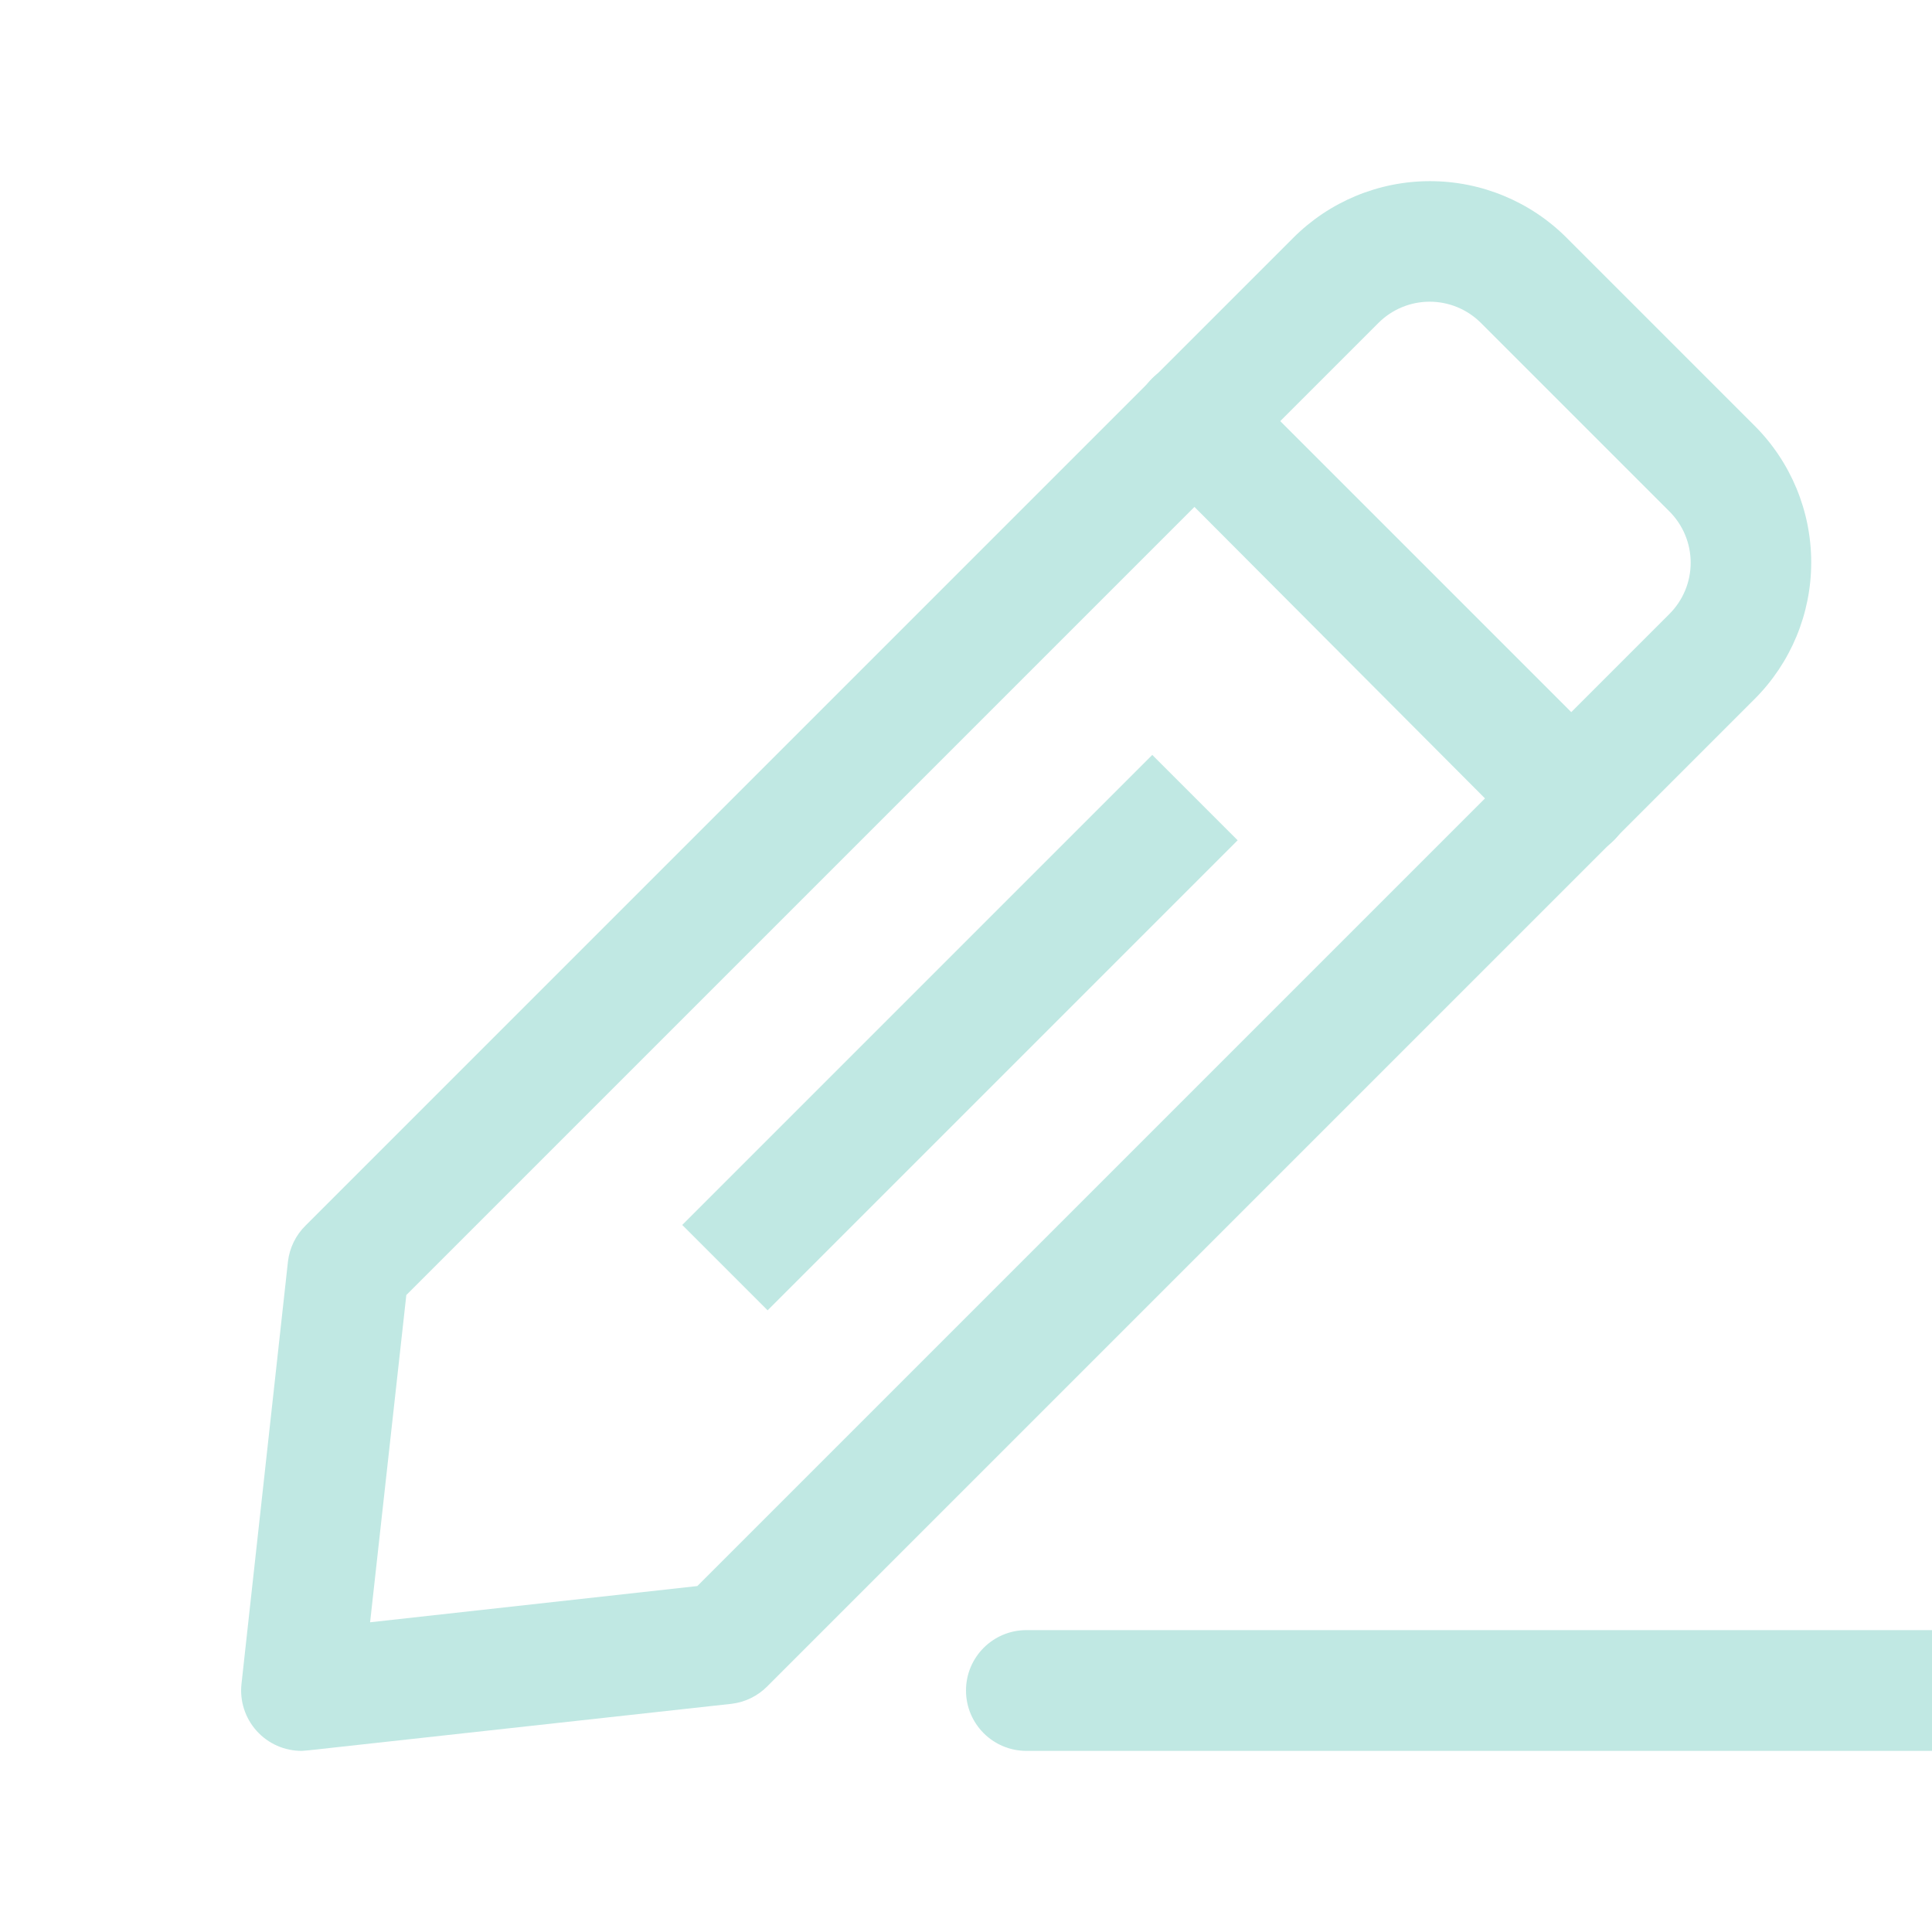
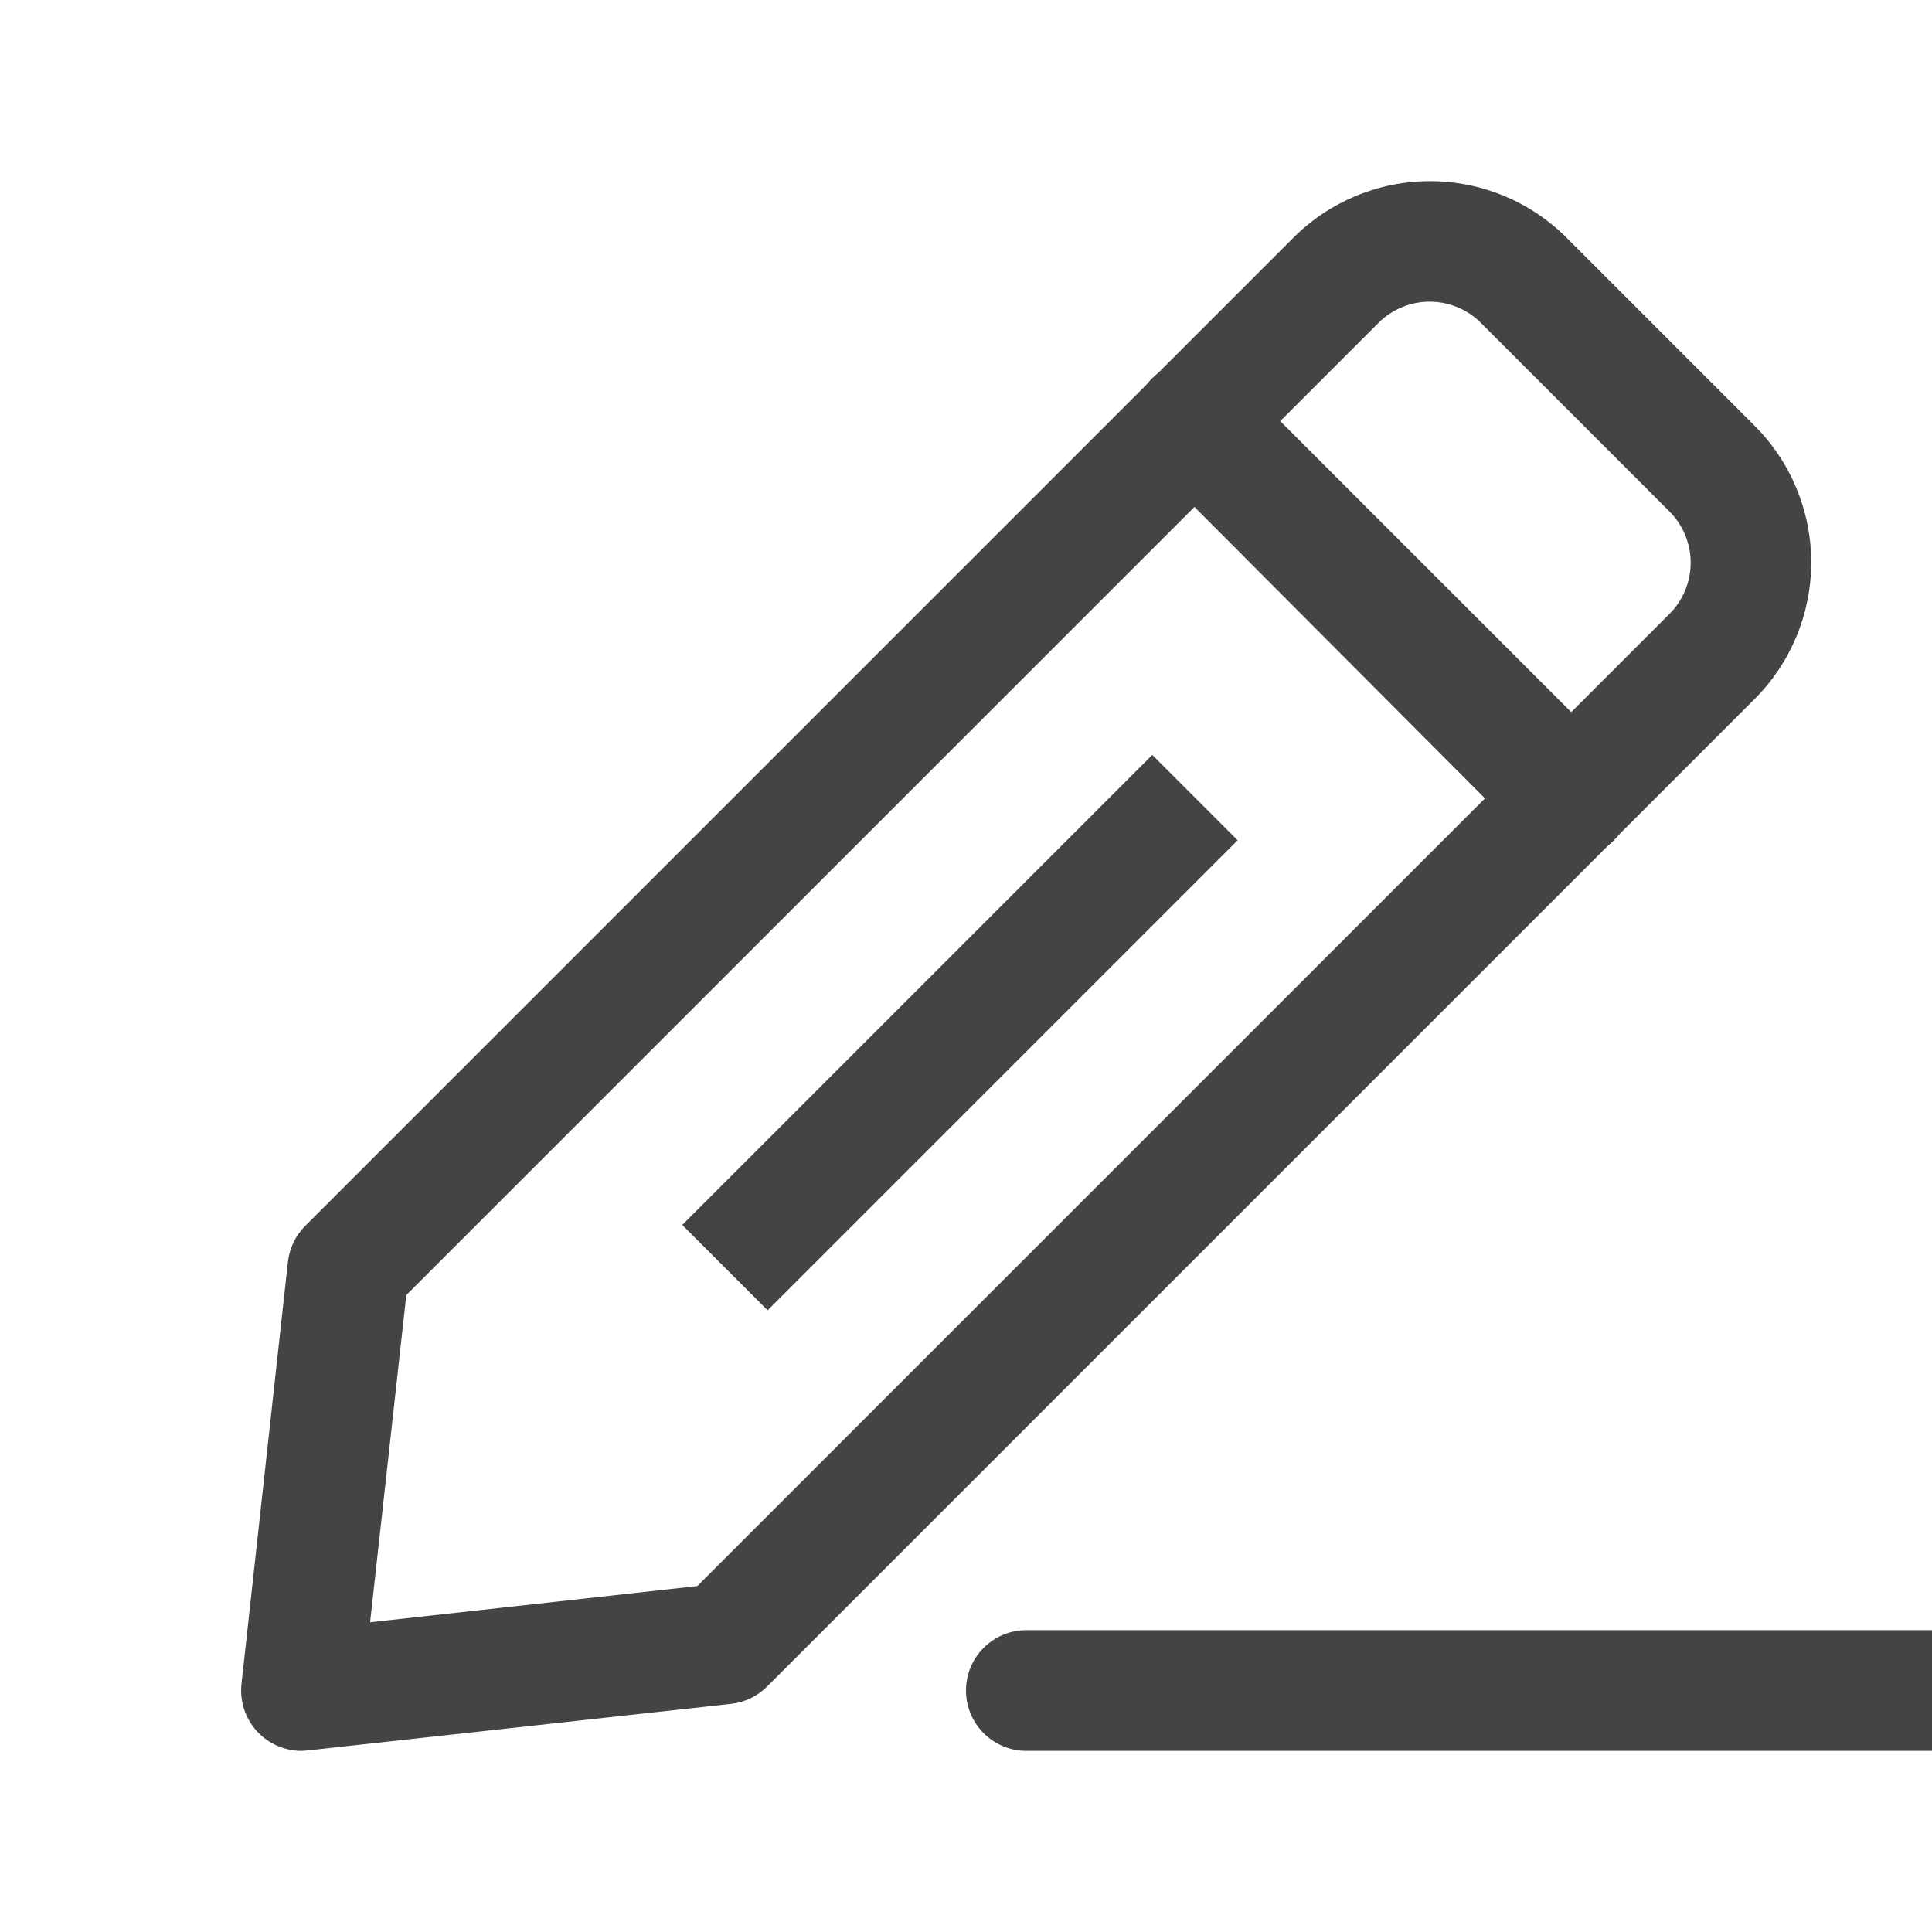
- <svg xmlns="http://www.w3.org/2000/svg" viewBox="-3 0 32 32">
-   <defs>
-     <style>.cls-1{fill:#c0e8e3;}</style>
-   </defs>
-   <g data-name="Layer 42" id="Layer_42">
-     <path class="cls-1" d="M2,29a1,1,0,0,1-1-1.11l.77-7a1,1,0,0,1,.29-.59L18.42,3.94a3.2,3.2,0,0,1,4.53,0l3.11,3.11a3.2,3.2,0,0,1,0,4.53L9.71,27.93a1,1,0,0,1-.59.29l-7,.77Zm7-1.78H9ZM3.73,21.45l-.6,5.42,5.42-.6,16.1-16.1a1.2,1.2,0,0,0,0-1.7L21.53,5.35a1.2,1.2,0,0,0-1.7,0Z" />
-     <path class="cls-1" d="M23,14.21a1,1,0,0,1-.71-.29L16.08,7.69A1,1,0,0,1,17.5,6.27l6.23,6.23a1,1,0,0,1,0,1.42A1,1,0,0,1,23,14.21Z" />
-     <rect class="cls-1" height="2" transform="translate(-8.31 14.13) rotate(-45)" width="11.01" x="7.39" y="16.1" />
-     <path class="cls-1" d="M30,29H14a1,1,0,0,1,0-2H30a1,1,0,0,1,0,2Z" />
-   </g>
+ <svg xmlns="http://www.w3.org/2000/svg" viewBox="-3 0 32 32" fill="#444">
+   <path d="M2,29a1,1,0,0,1-1-1.11l.77-7a1,1,0,0,1,.29-.59L18.42,3.94a3.2,3.2,0,0,1,4.53,0l3.11,3.11a3.2,3.2,0,0,1,0,4.53L9.71,27.93a1,1,0,0,1-.59.29l-7,.77Zm7-1.78H9ZM3.73,21.45l-.6,5.42,5.42-.6,16.1-16.1a1.2,1.2,0,0,0,0-1.7L21.53,5.35a1.2,1.2,0,0,0-1.7,0Z" />
+   <path class="cls-1" d="M23,14.21a1,1,0,0,1-.71-.29L16.08,7.69A1,1,0,0,1,17.5,6.27l6.23,6.23a1,1,0,0,1,0,1.42A1,1,0,0,1,23,14.21Z" />
+   <rect class="cls-1" height="2" transform="translate(-8.31 14.13) rotate(-45)" width="11.01" x="7.39" y="16.1" />
+   <path class="cls-1" d="M30,29H14a1,1,0,0,1,0-2H30a1,1,0,0,1,0,2Z" />
</svg>
